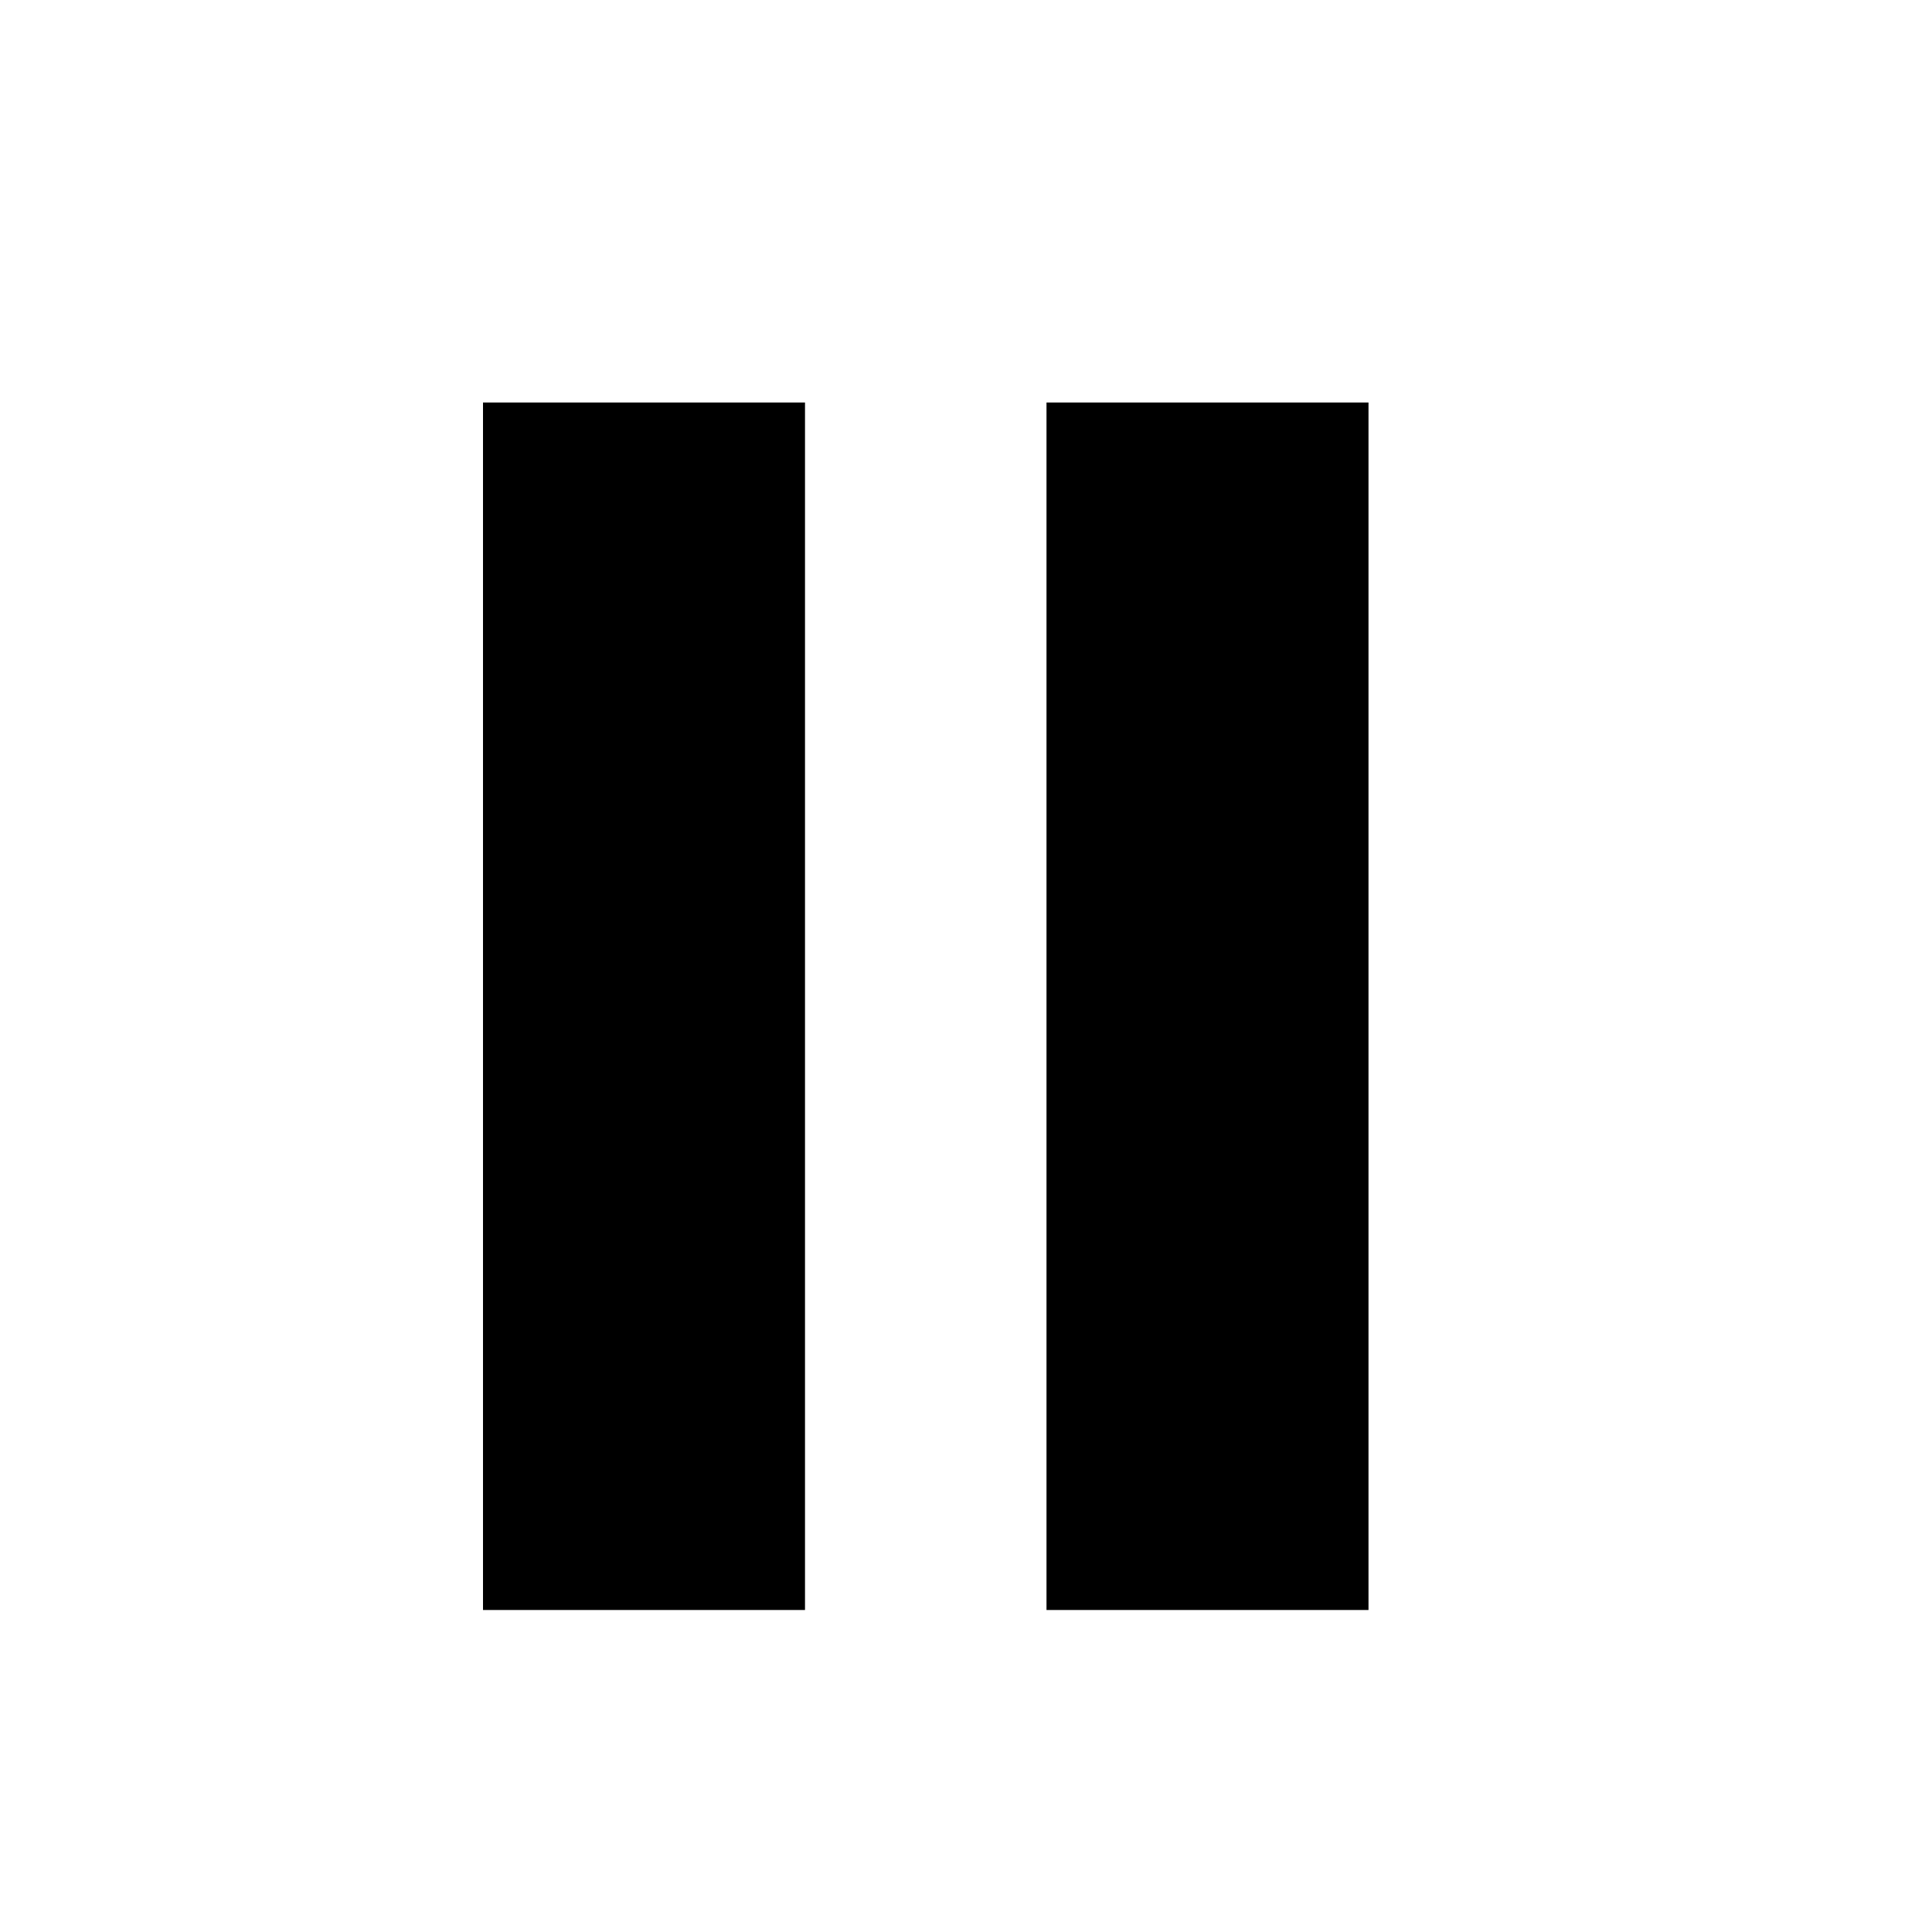
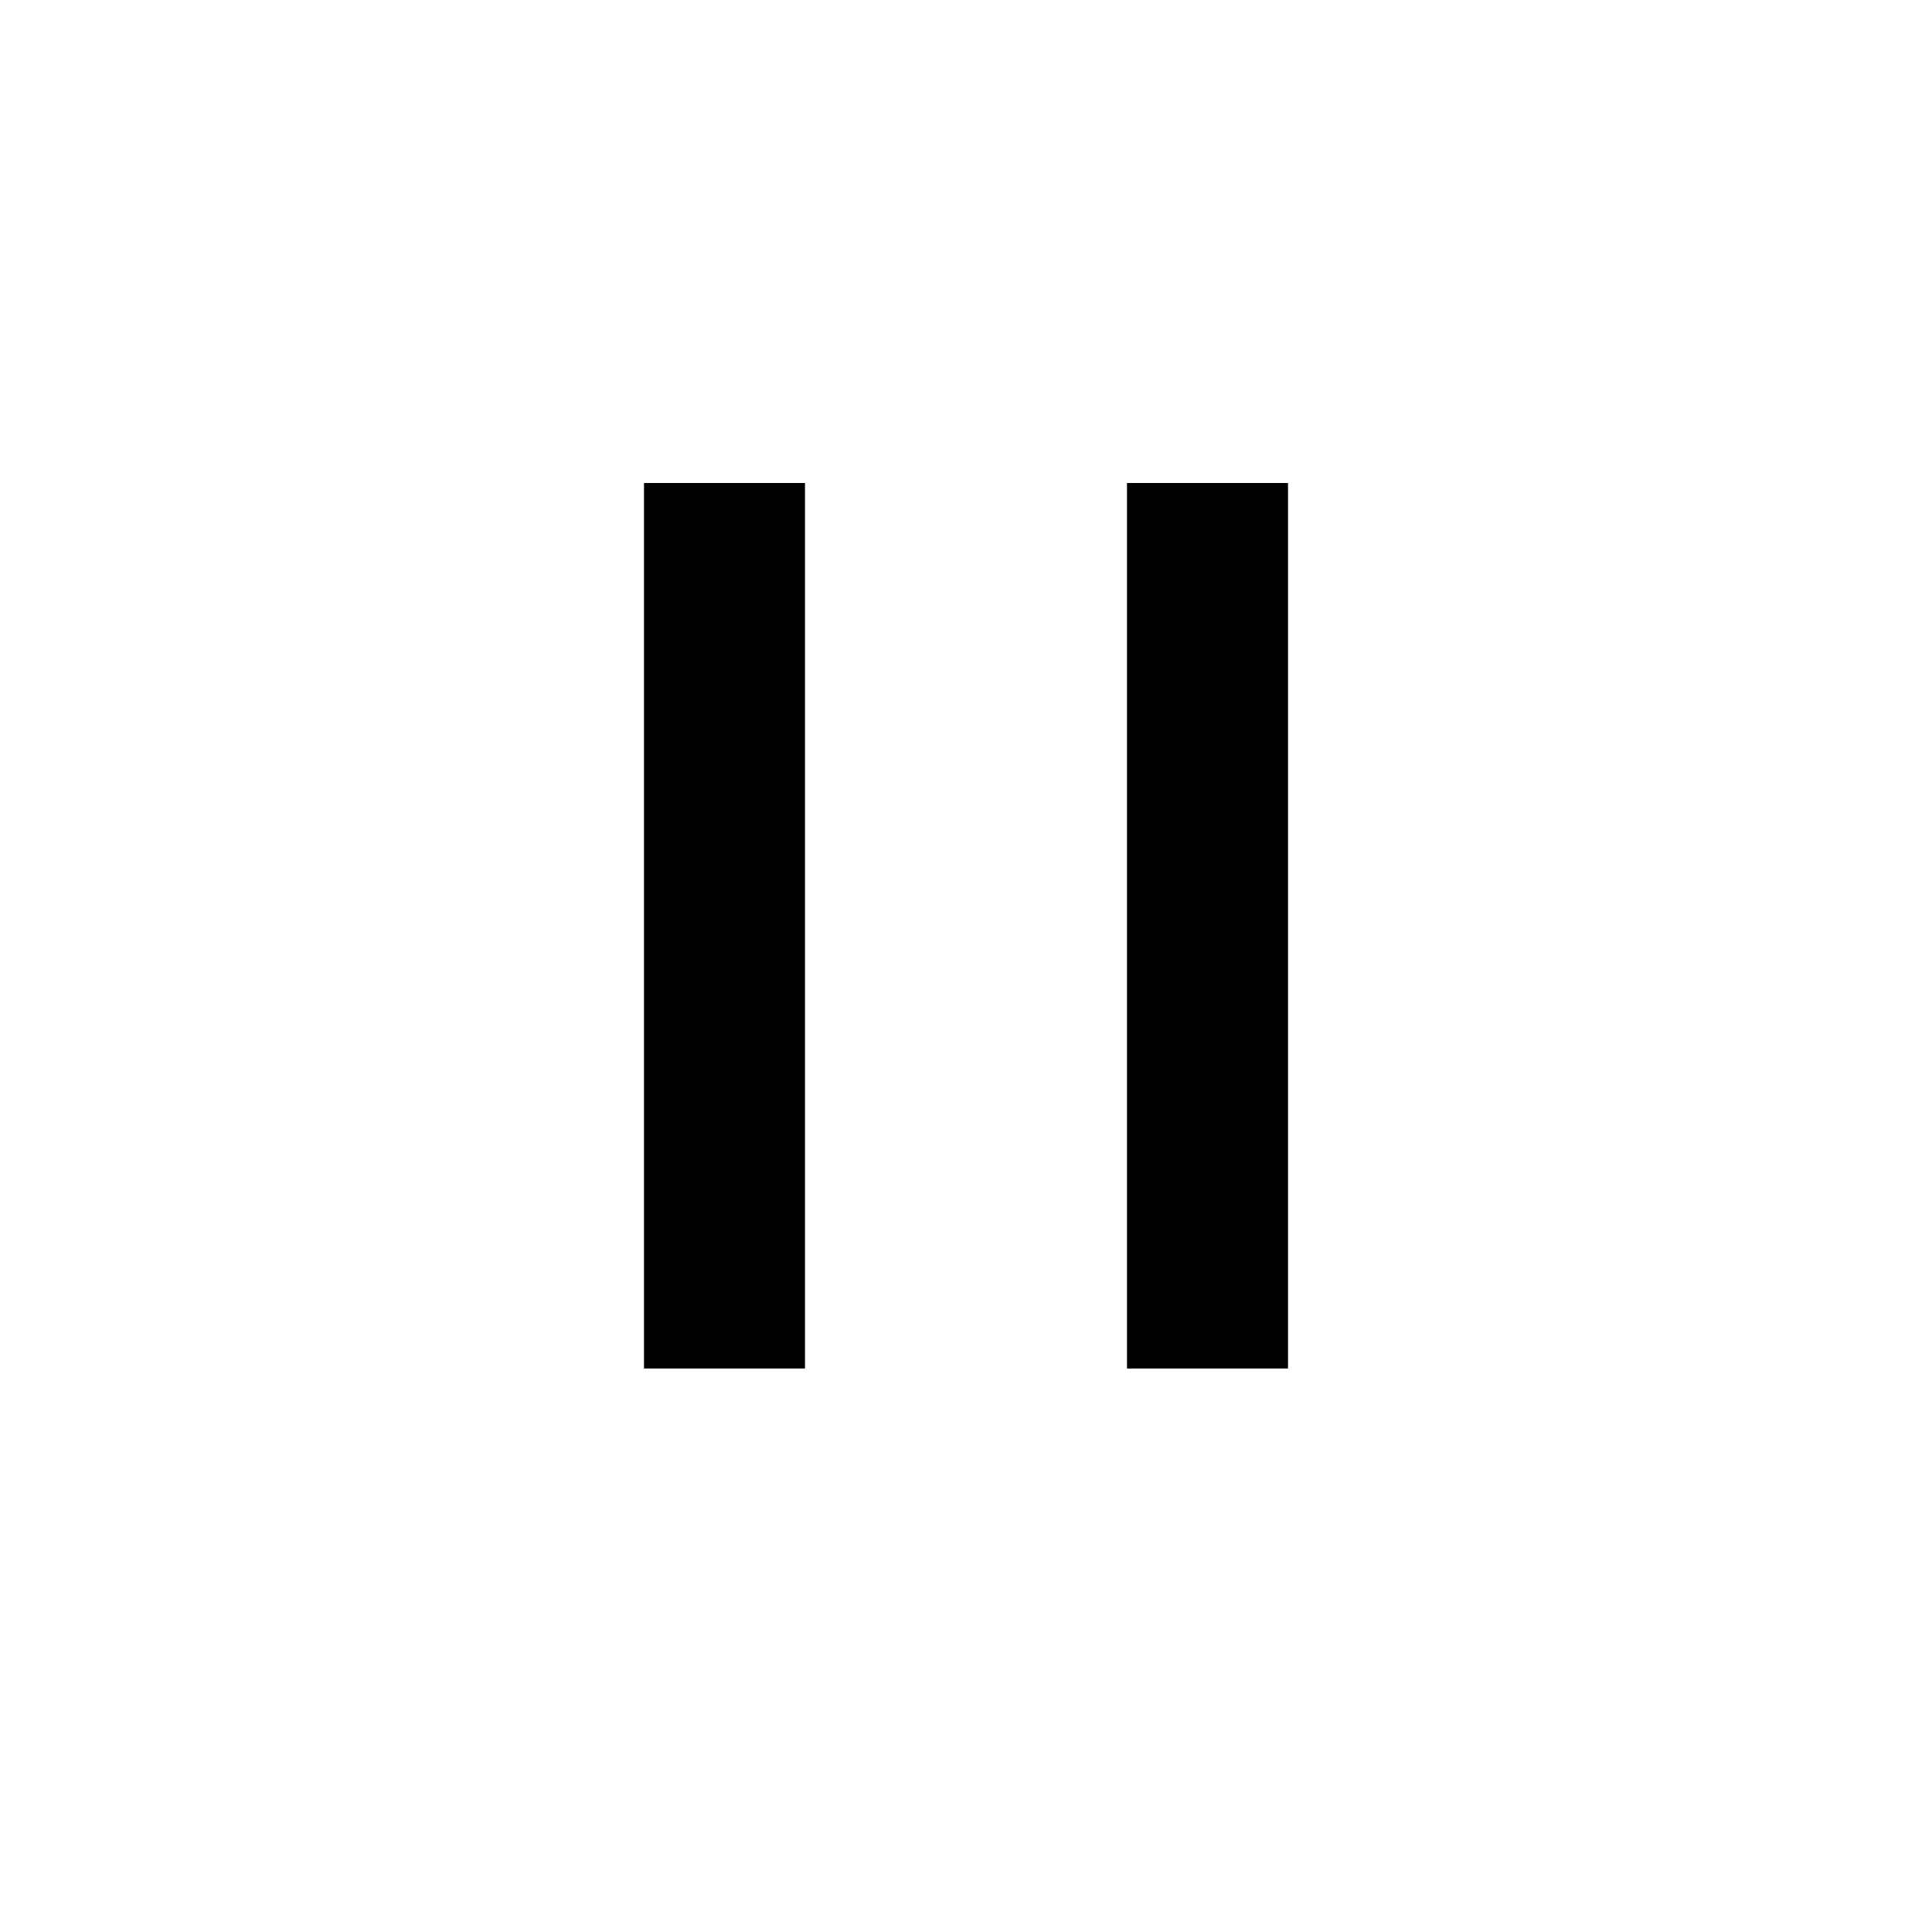
<svg xmlns="http://www.w3.org/2000/svg" width="24" height="24" viewBox="0 0 24 24" fill="none">
-   <rect width="4" height="15" transform="translate(6 5)" fill="currentColor" />
-   <rect width="4" height="15" transform="translate(13 5)" fill="currentColor" />
+   <path fill-rule="evenodd" clip-rule="evenodd" d="M8 17V6H10V17H8ZM14 17V6H16V17H14Z" fill="currentColor" />
</svg>
